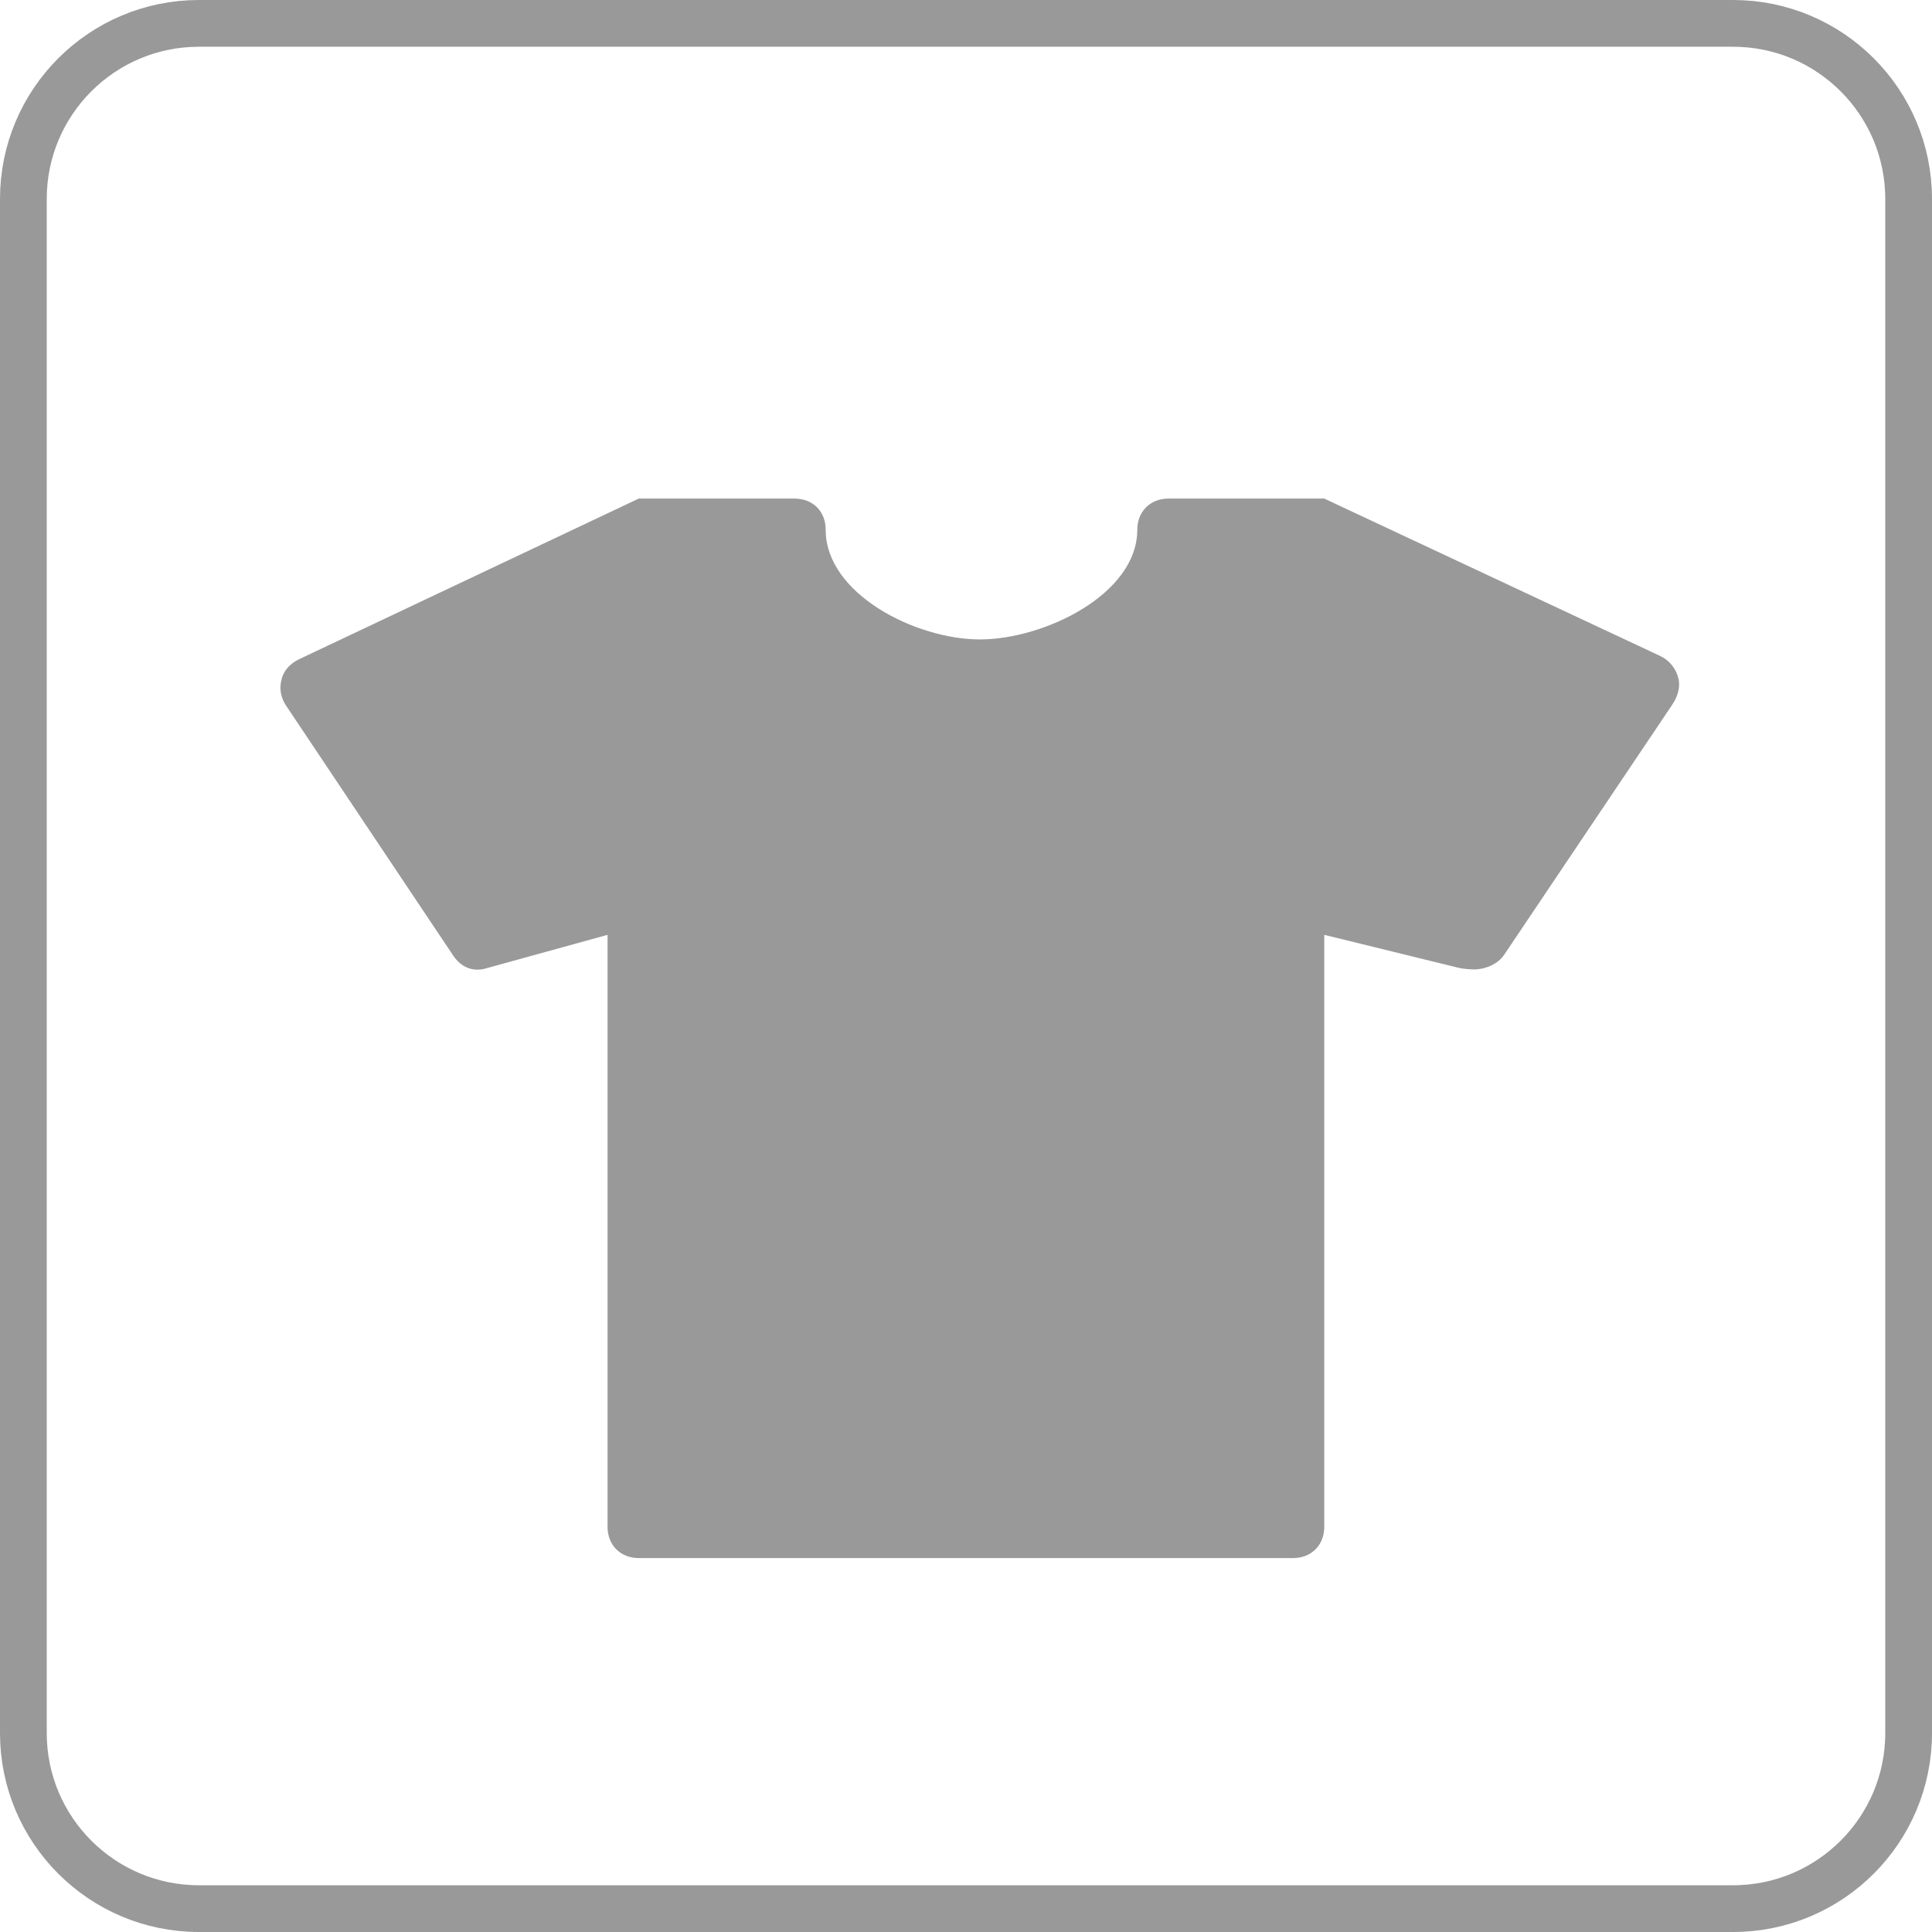
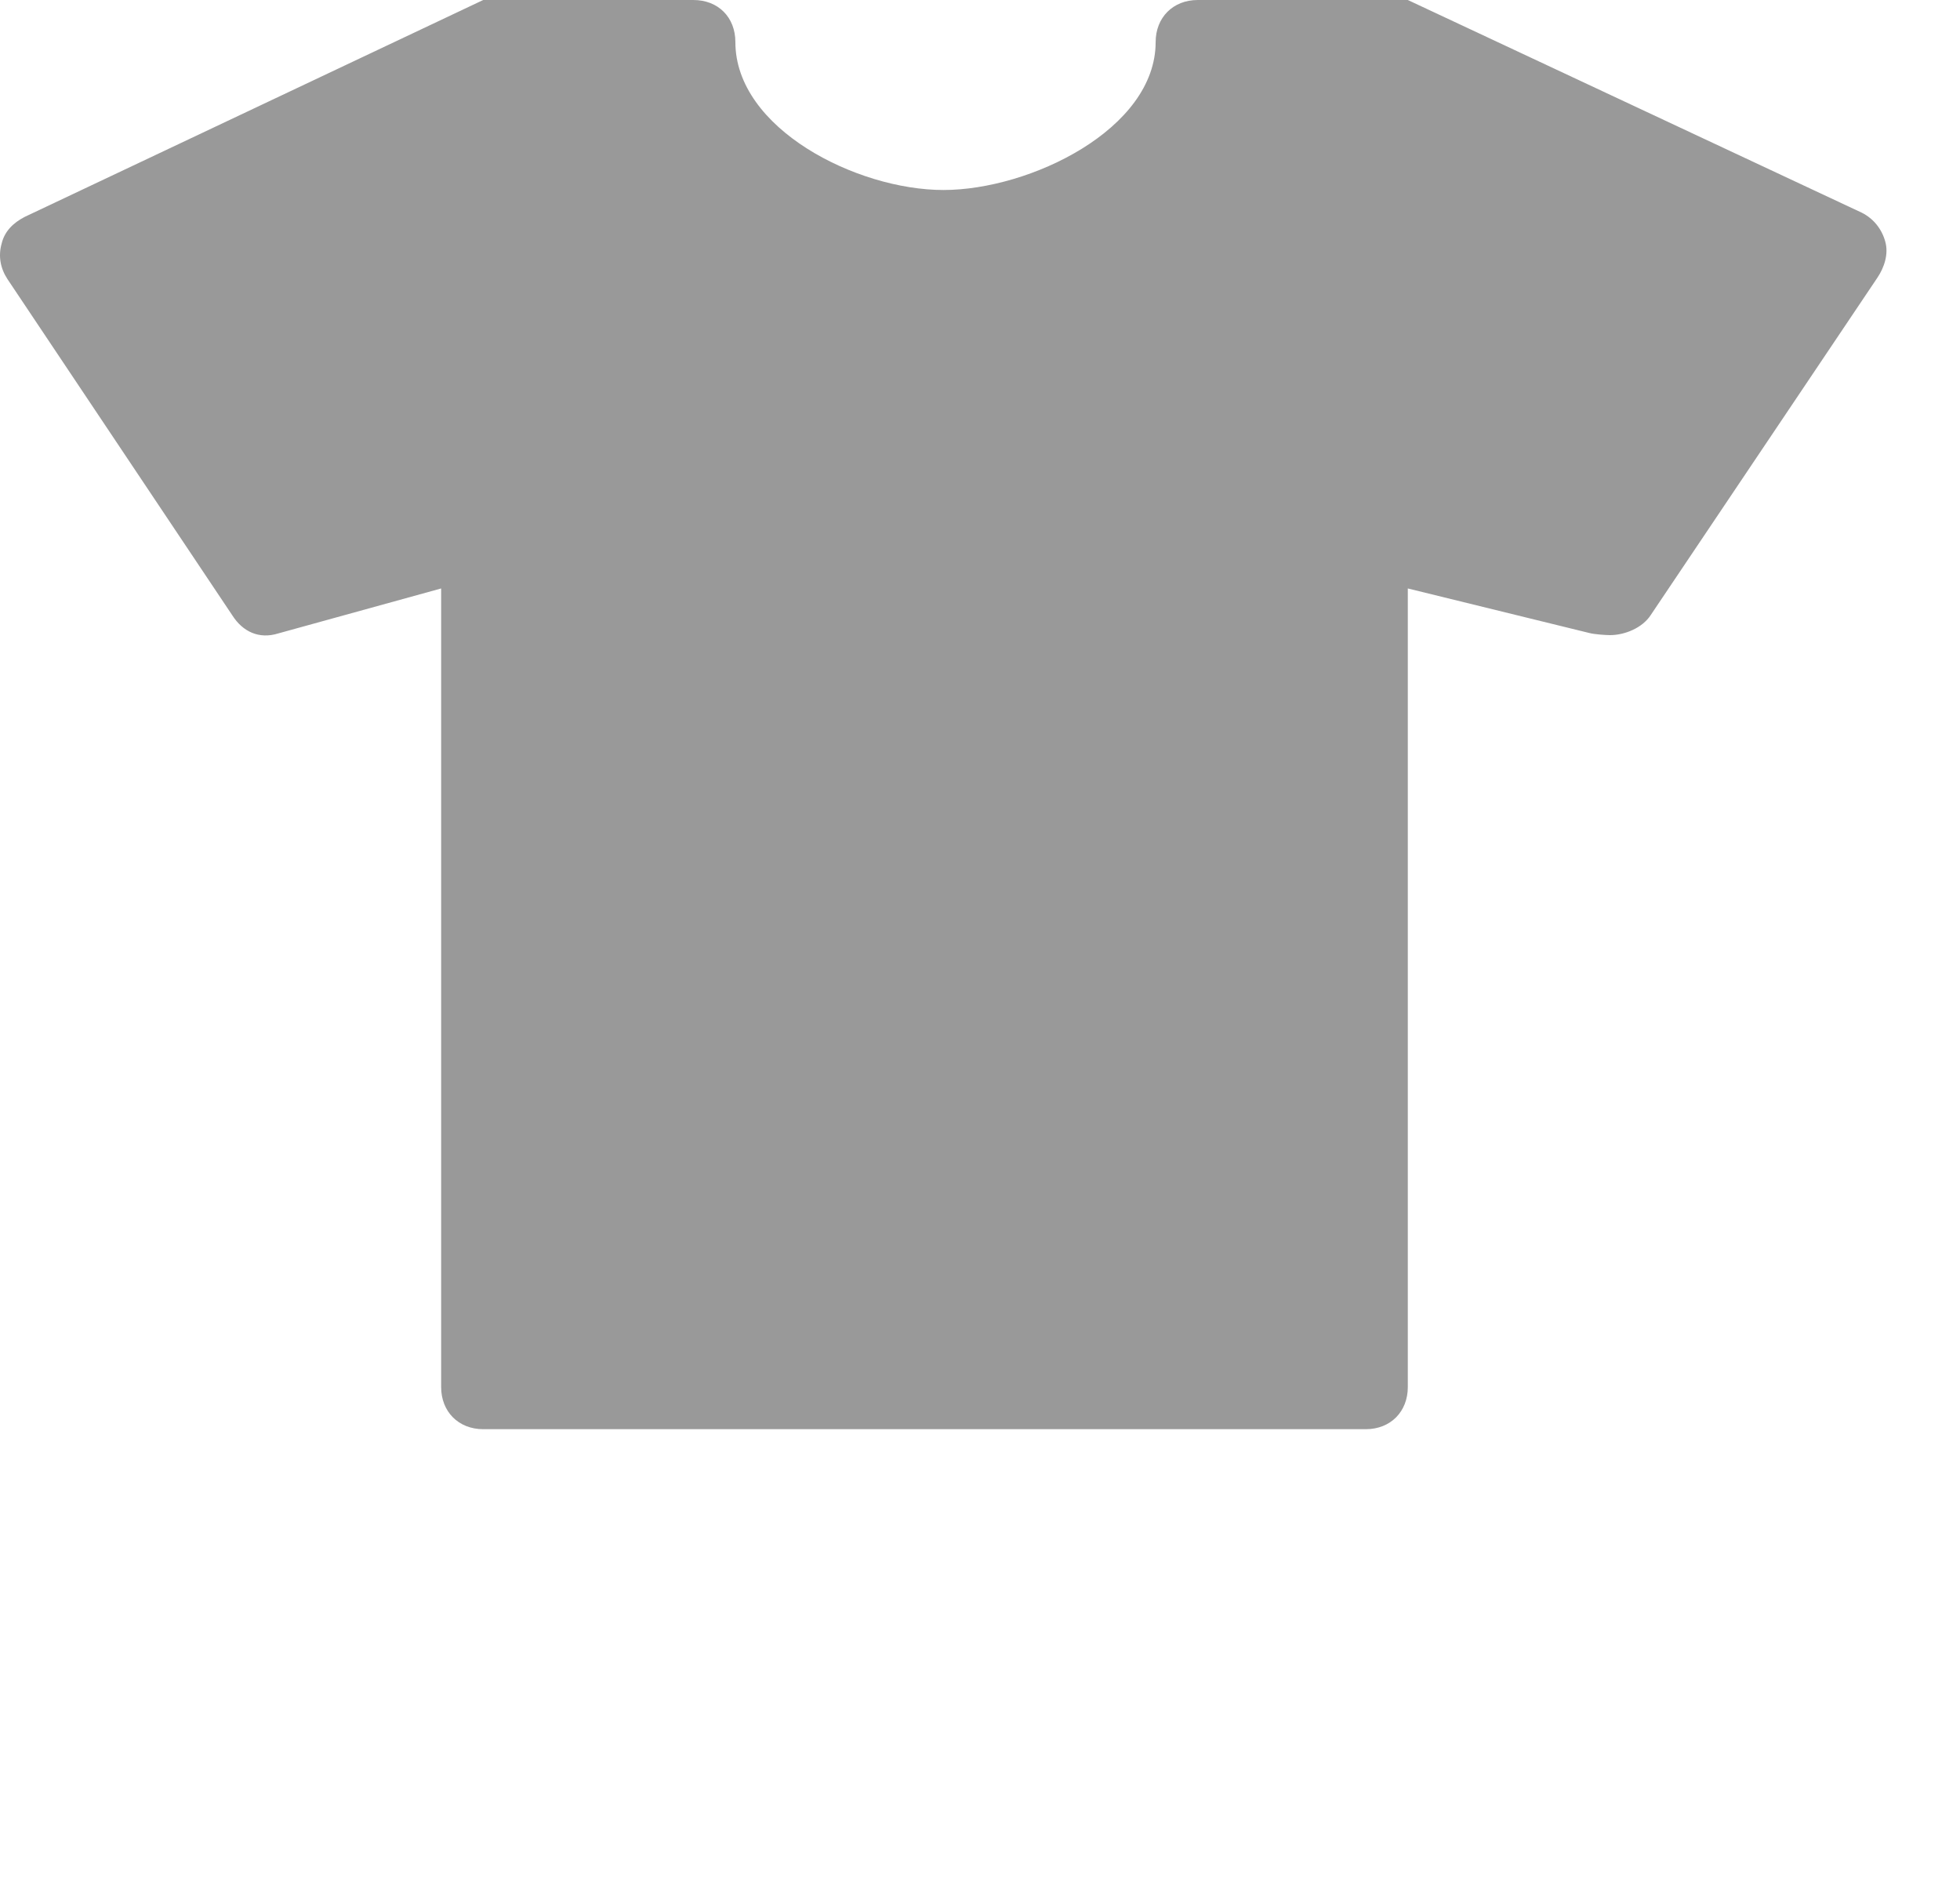
- <svg xmlns="http://www.w3.org/2000/svg" width="62" height="62" viewBox="0 0 62 62" fill="none">
-   <path d="M53.857 21.75C53.937 22.04 53.836 22.36 53.667 22.61L48.277 30.63C48.077 30.94 47.657 31.11 47.306 31.11C47.206 31.11 46.926 31.09 46.817 31.06L42.497 30V49C42.497 49.58 42.087 50 41.497 50H20.497C19.907 50 19.497 49.58 19.497 49V30L15.617 31.07C15.167 31.21 14.777 31.03 14.527 30.64L9.177 22.64C9.007 22.38 8.957 22.09 9.037 21.8C9.107 21.5 9.317 21.3 9.587 21.16L20.497 16H25.497C26.087 16 26.497 16.41 26.497 17C26.497 19.06 29.387 20.52 31.447 20.52C33.507 20.52 36.497 19.07 36.497 17C36.497 16.42 36.907 16 37.497 16H42.497L53.297 21.06C53.577 21.2 53.777 21.45 53.857 21.75Z" fill="#999999" />
-   <rect x="0.75" y="0.75" width="60.5" height="60.5" rx="5.635" stroke="#999999" stroke-width="1.5" />
+ <svg xmlns="http://www.w3.org/2000/svg" width="26" height="25" viewBox="0 0 26 25" fill="none">
+   <path d="M25.009 3.206C25.054 3.367 24.997 3.546 24.903 3.685L21.898 8.157C21.787 8.329 21.552 8.424 21.357 8.424C21.301 8.424 21.145 8.413 21.084 8.396L18.675 7.805V18.398C18.675 18.722 18.447 18.956 18.118 18.956H6.41C6.081 18.956 5.852 18.722 5.852 18.398V7.805L3.689 8.402C3.438 8.48 3.221 8.38 3.082 8.162L0.099 3.702C0.004 3.557 -0.024 3.395 0.021 3.234C0.06 3.066 0.177 2.955 0.327 2.877L6.41 0H9.198C9.527 0 9.755 0.229 9.755 0.558C9.755 1.706 11.366 2.52 12.515 2.52C13.663 2.52 15.33 1.712 15.33 0.558C15.33 0.234 15.559 0 15.888 0H18.675L24.697 2.821C24.853 2.899 24.964 3.039 25.009 3.206Z" fill="#999999" />
</svg>
